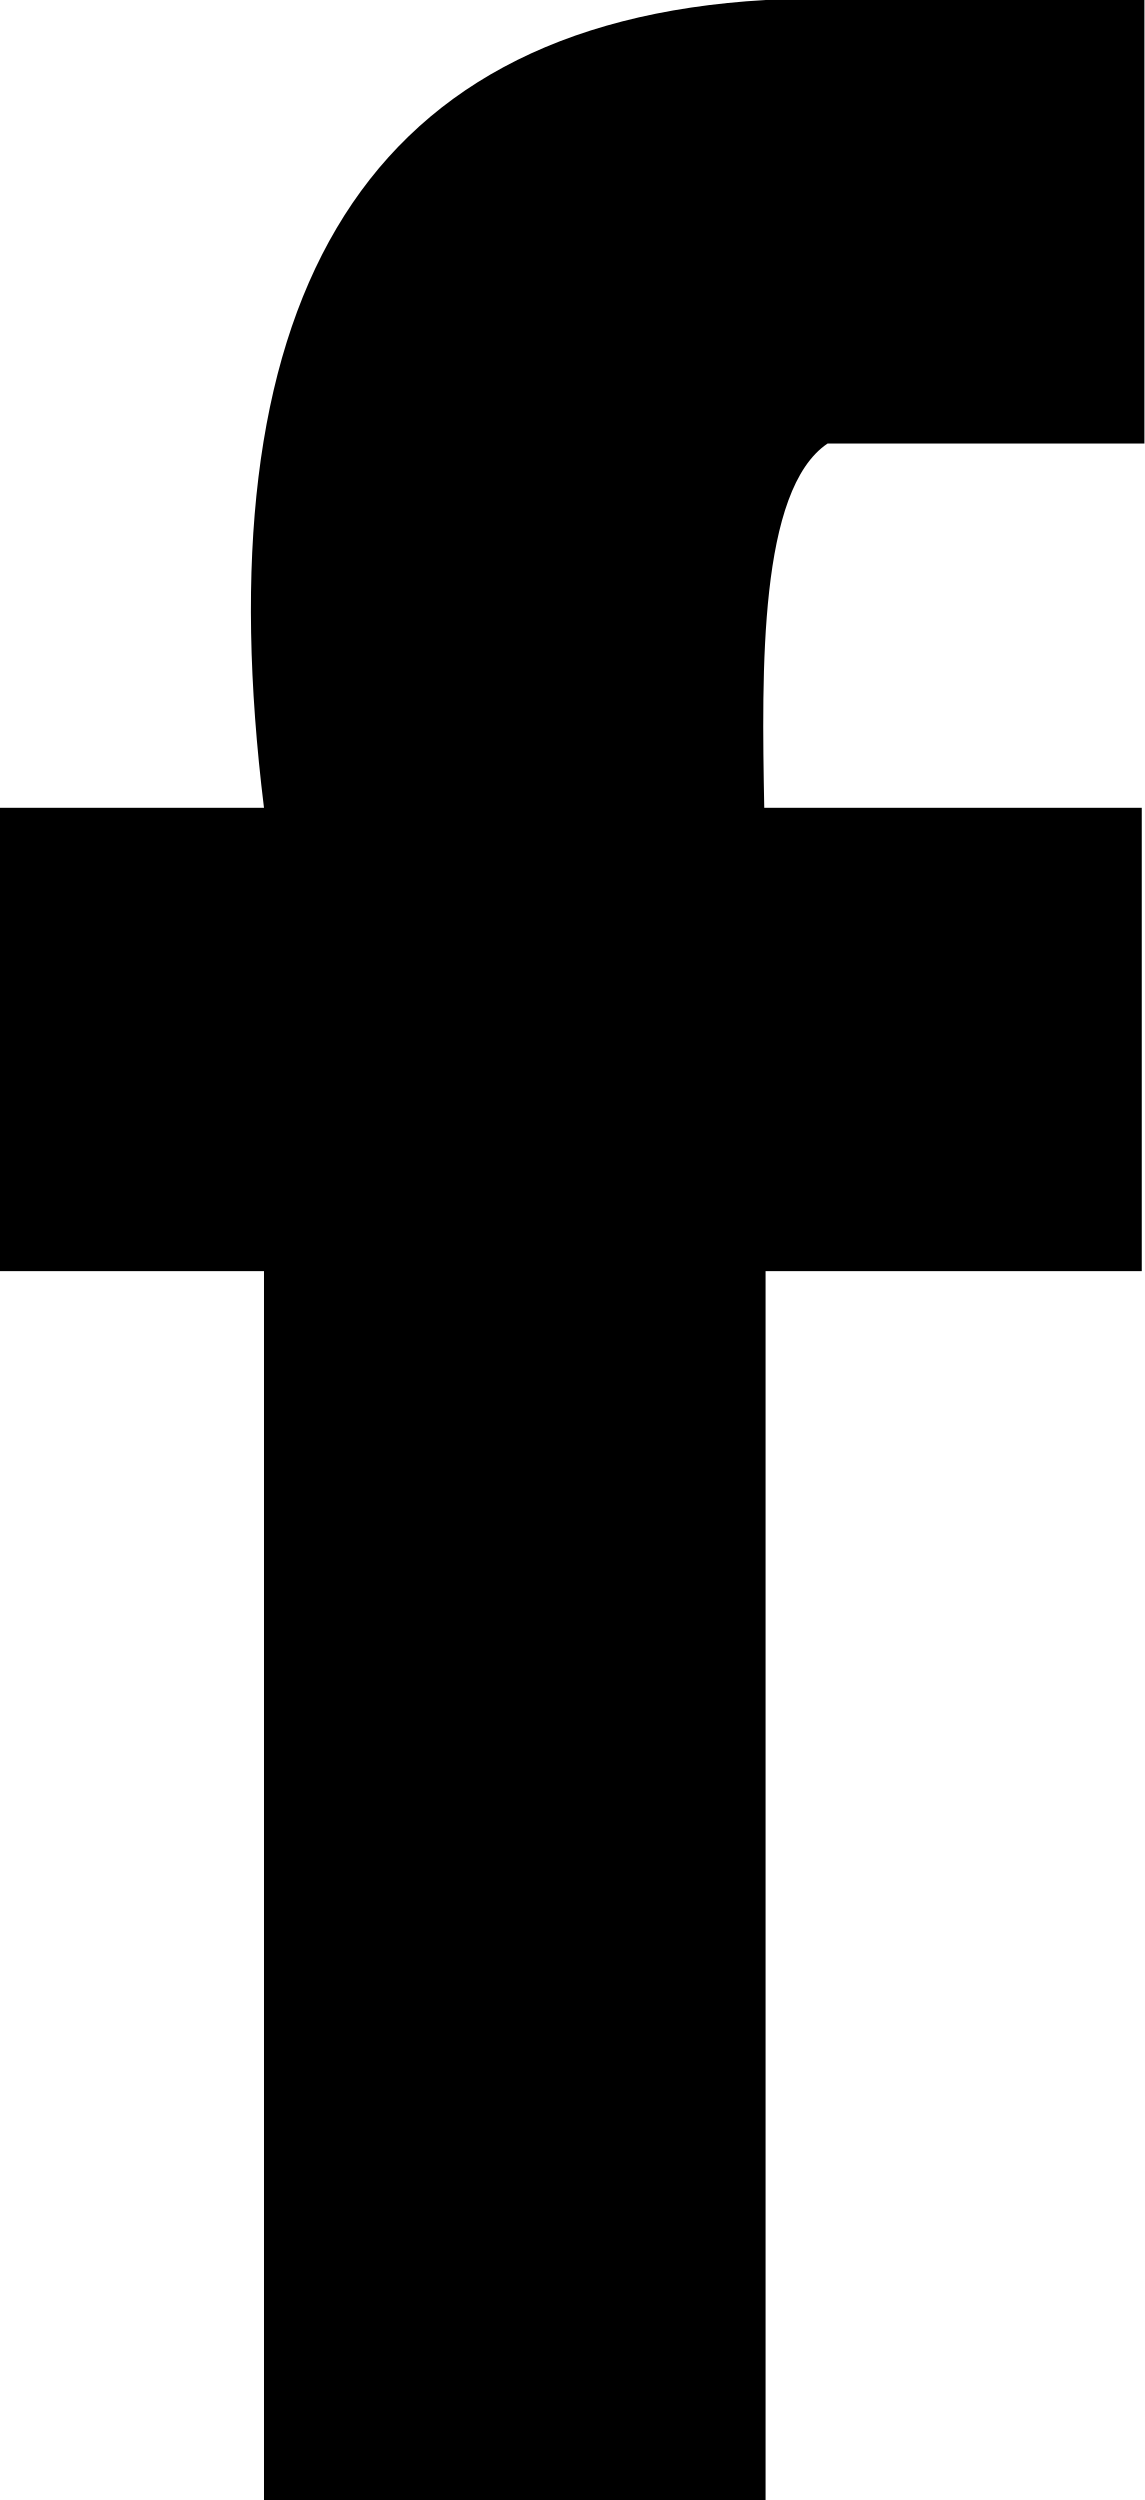
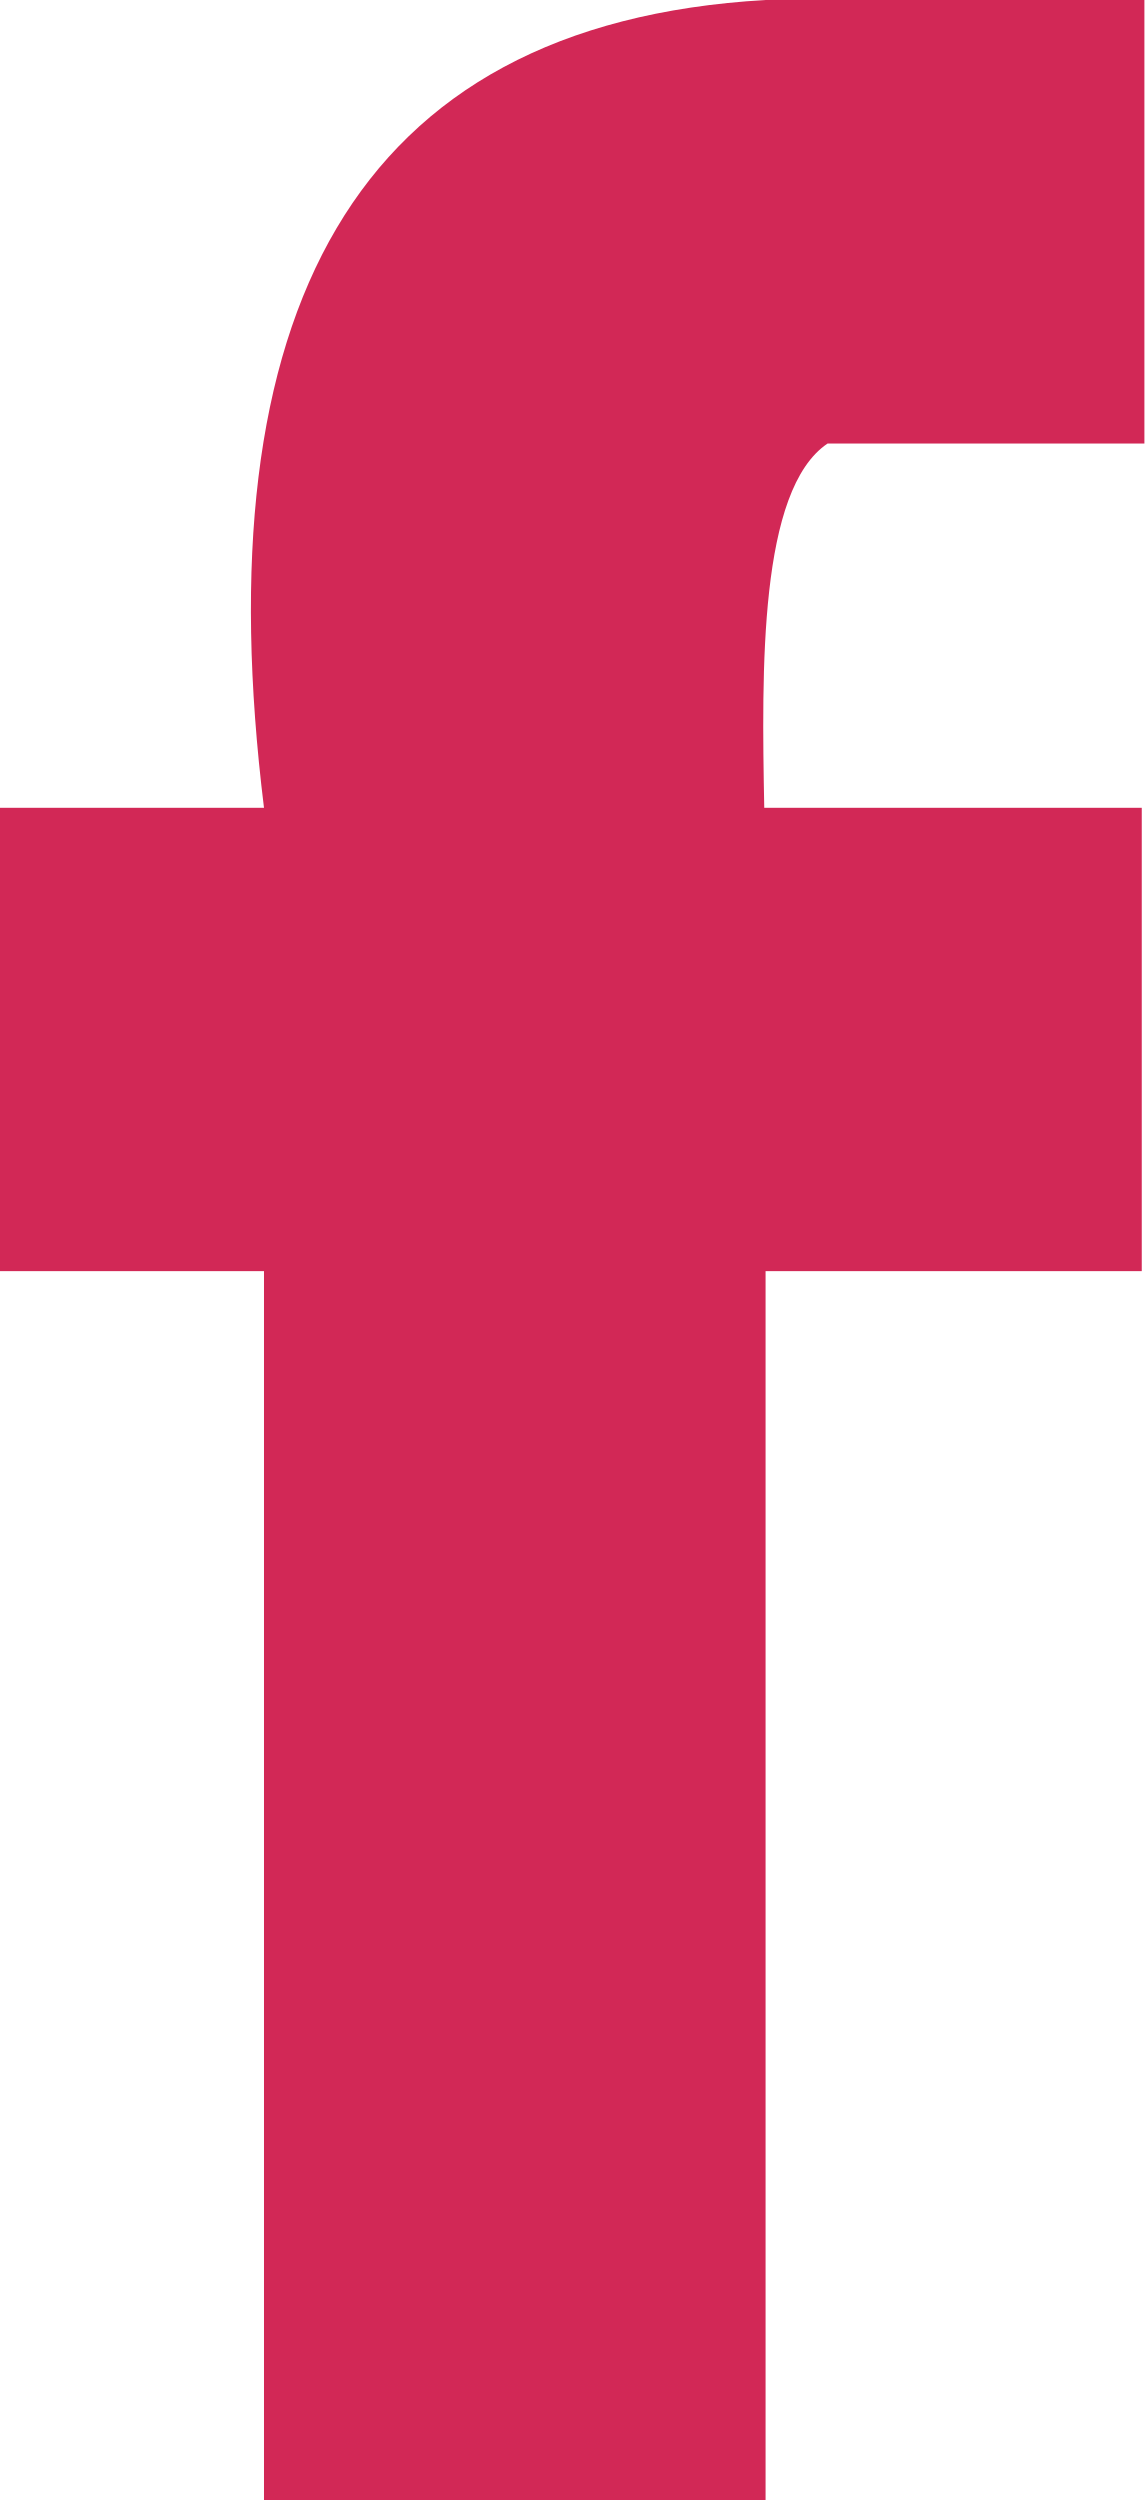
<svg xmlns="http://www.w3.org/2000/svg" data-name="Layer 1" viewBox="0 0 8.67 18.94">
-   <path d="M6.27 3.36h2.4V0H5.8C2.66.18 1.54 2.39 2 6.12H0v3.51h2v9.31h3.8V9.63h2.85V6.12H5.79c-.02-1.05-.04-2.41.48-2.76z" />
+   <path fill="#d22856" d="M6.27 3.36h2.4V0H5.8C2.66.18 1.54 2.39 2 6.12H0v3.51h2v9.31h3.8V9.63h2.85V6.12H5.79c-.02-1.05-.04-2.41.48-2.76z" />
</svg>
